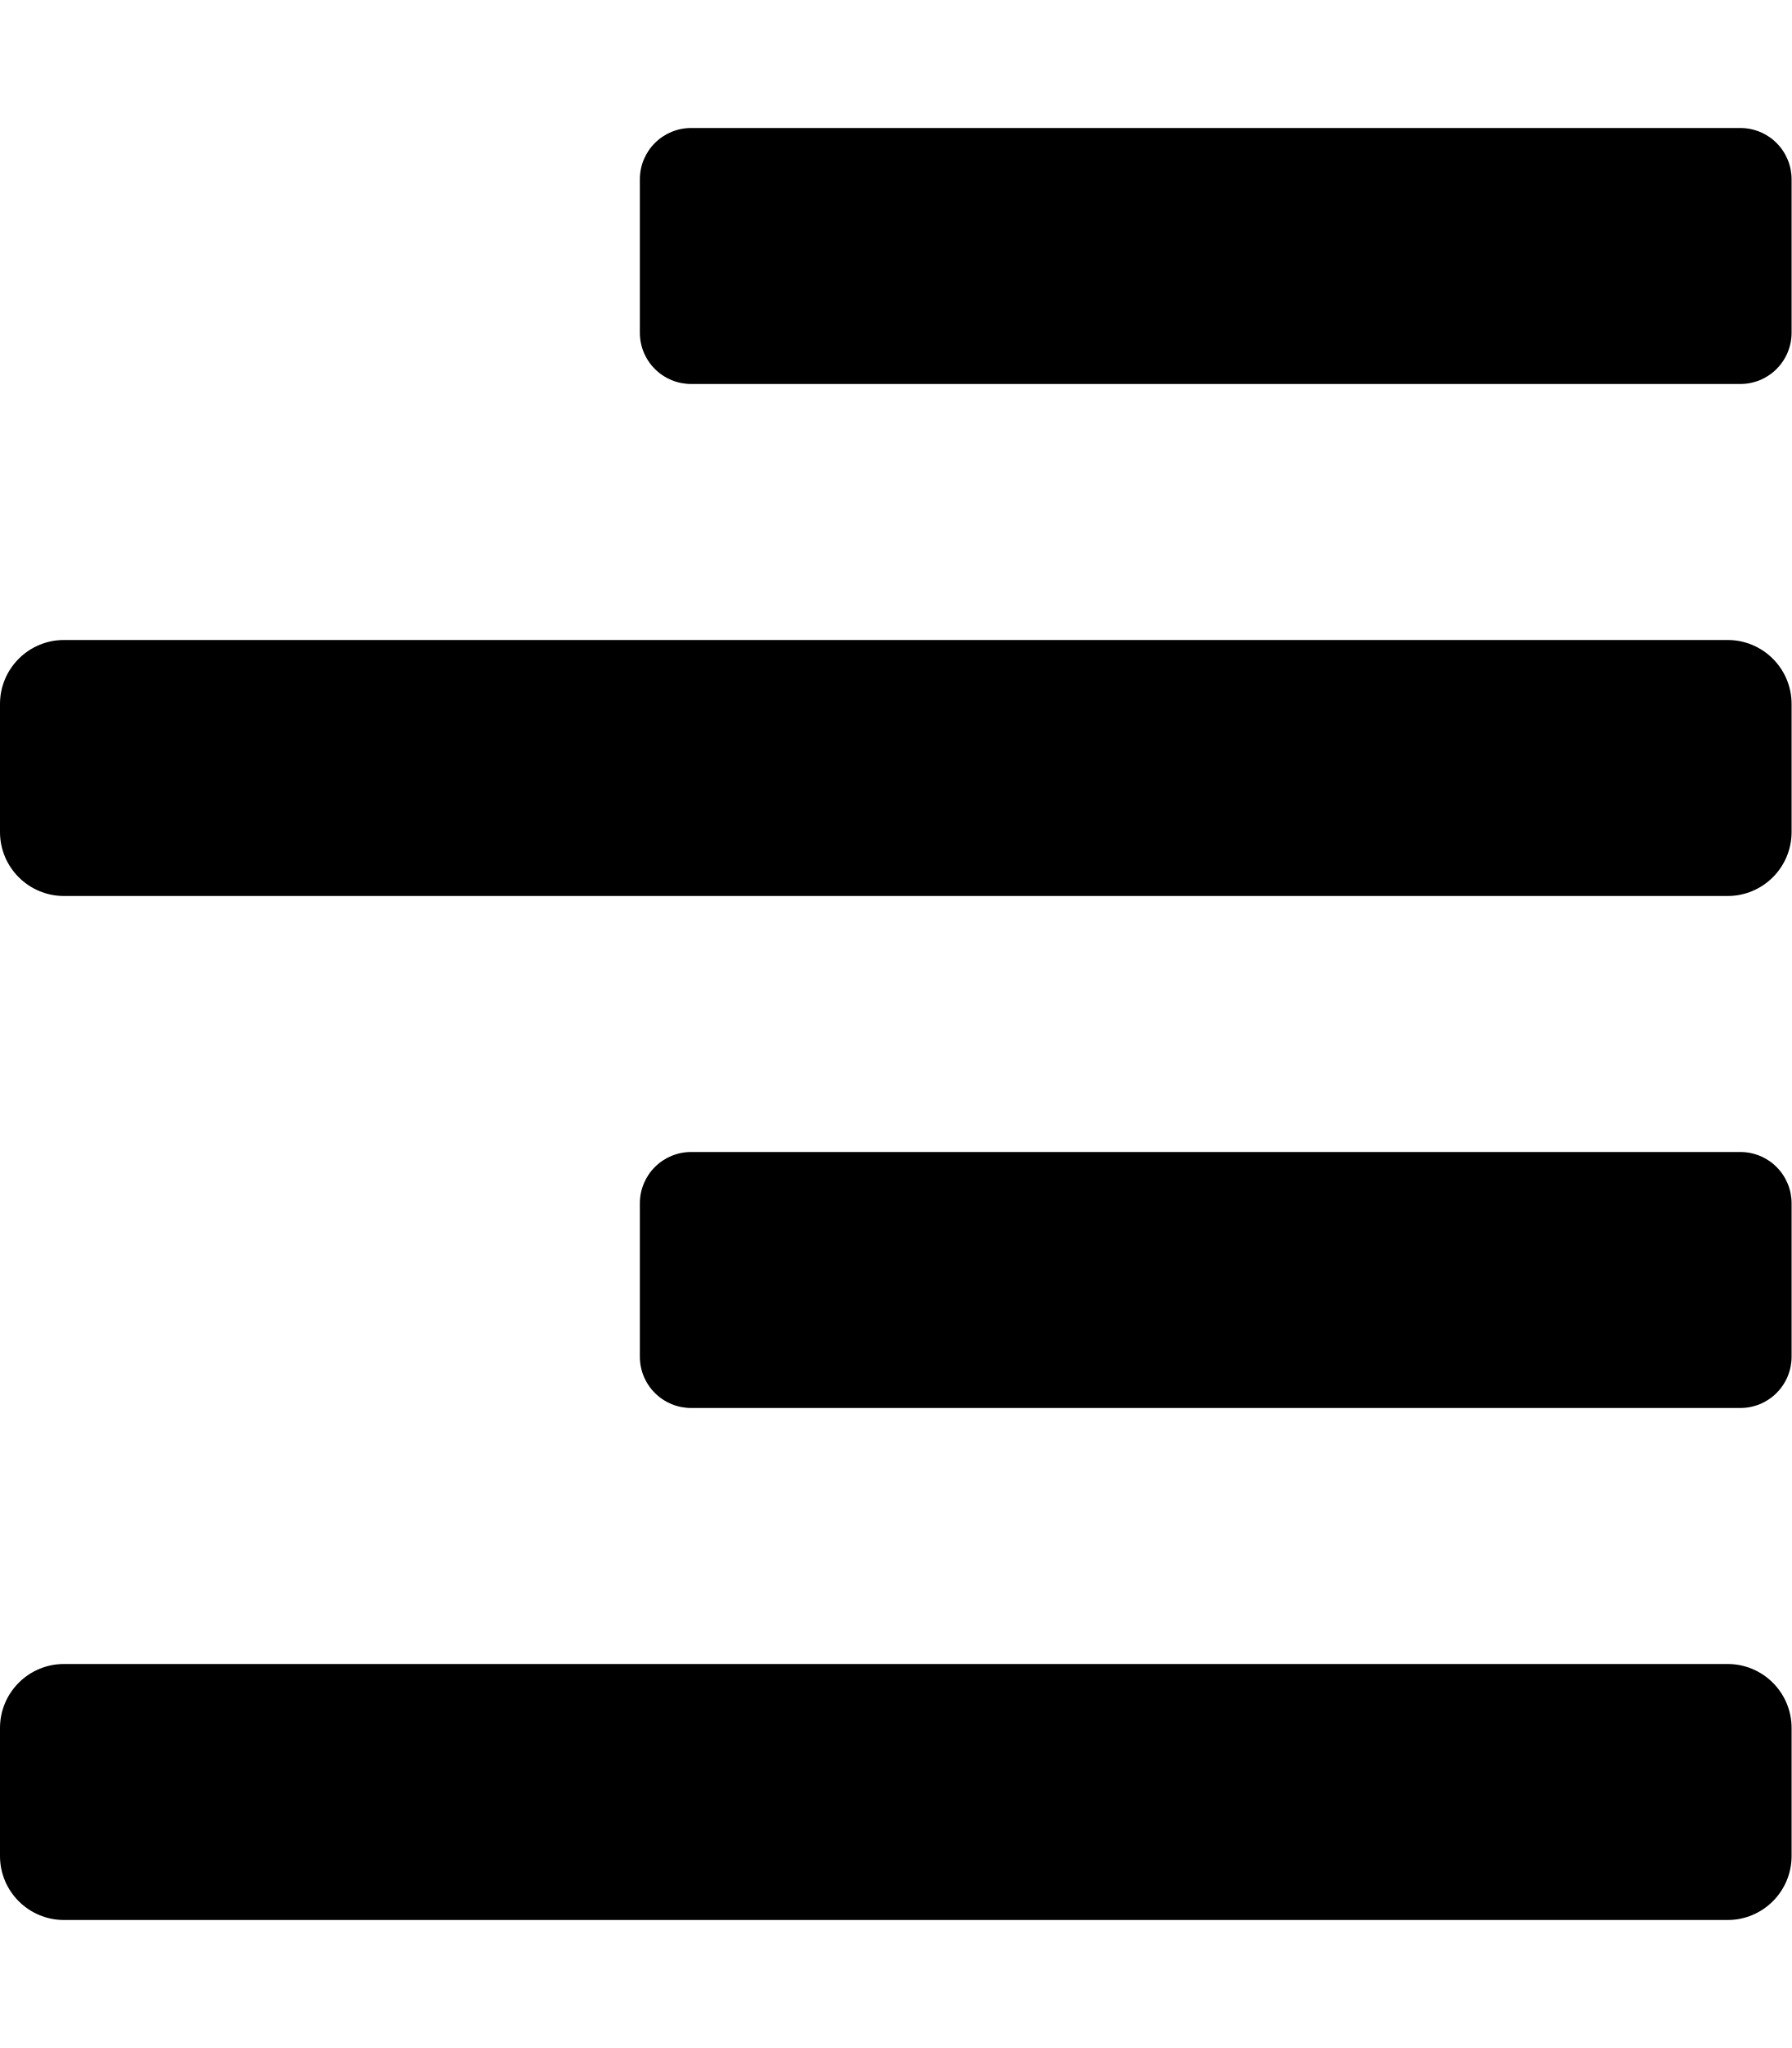
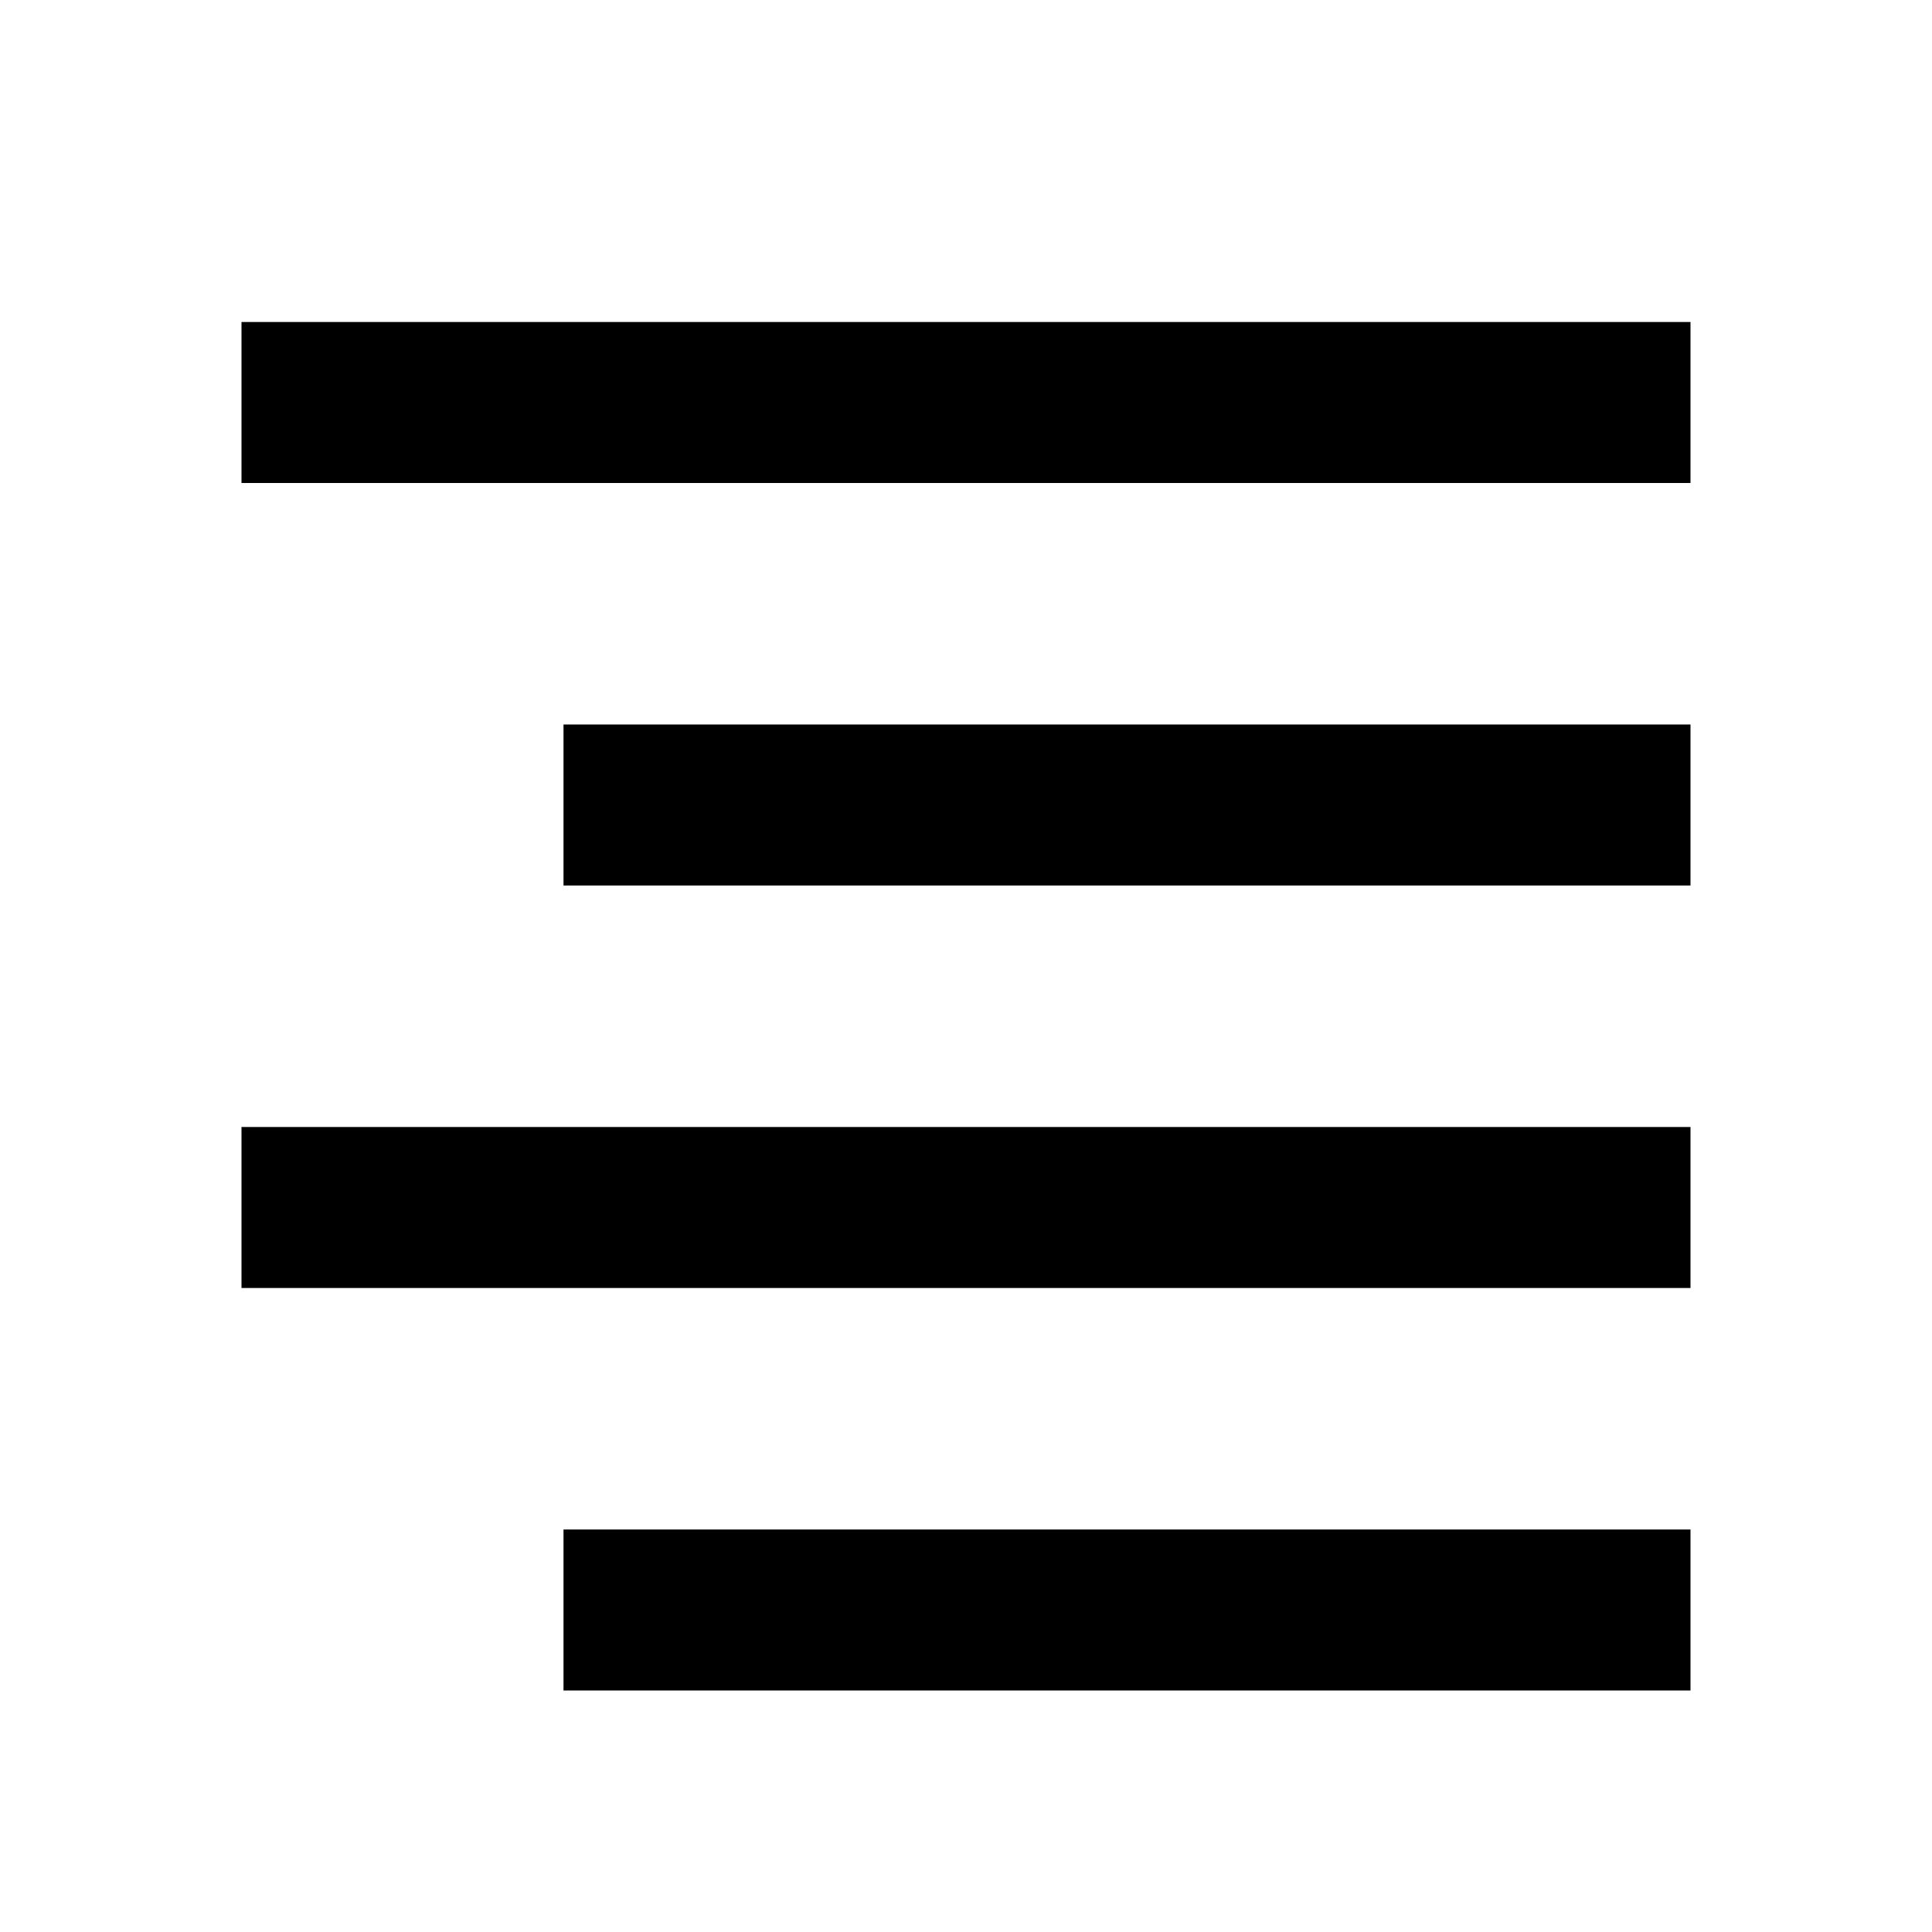
- <svg xmlns="http://www.w3.org/2000/svg" aria-hidden="true" role="img" class="iconify iconify--fa-solid" width="28" height="32" preserveAspectRatio="xMidYMid meet" viewBox="0 0 448 512">
-   <path d="M16 224h416a16 16 0 0 0 16-16v-32a16 16 0 0 0-16-16H16a16 16 0 0 0-16 16v32a16 16 0 0 0 16 16zm416 192H16a16 16 0 0 0-16 16v32a16 16 0 0 0 16 16h416a16 16 0 0 0 16-16v-32a16 16 0 0 0-16-16zm3.17-384H172.83A12.82 12.82 0 0 0 160 44.83v38.34A12.82 12.82 0 0 0 172.83 96h262.34A12.82 12.82 0 0 0 448 83.17V44.83A12.82 12.82 0 0 0 435.17 32zm0 256H172.83A12.82 12.82 0 0 0 160 300.83v38.34A12.82 12.82 0 0 0 172.83 352h262.34A12.82 12.82 0 0 0 448 339.17v-38.34A12.82 12.82 0 0 0 435.17 288z" fill="currentColor" />
+ <svg xmlns="http://www.w3.org/2000/svg" viewBox="0 0 24 24" width="24" height="24">
+   <path fill="none" d="M0 0h24v24H0z" />
+   <path d="M3 4h18v2H3V4zm4 15h14v2H7v-2zm-4-5h18v2H3v-2zm4-5h14v2H7V9z" fill="#000" />
</svg>
